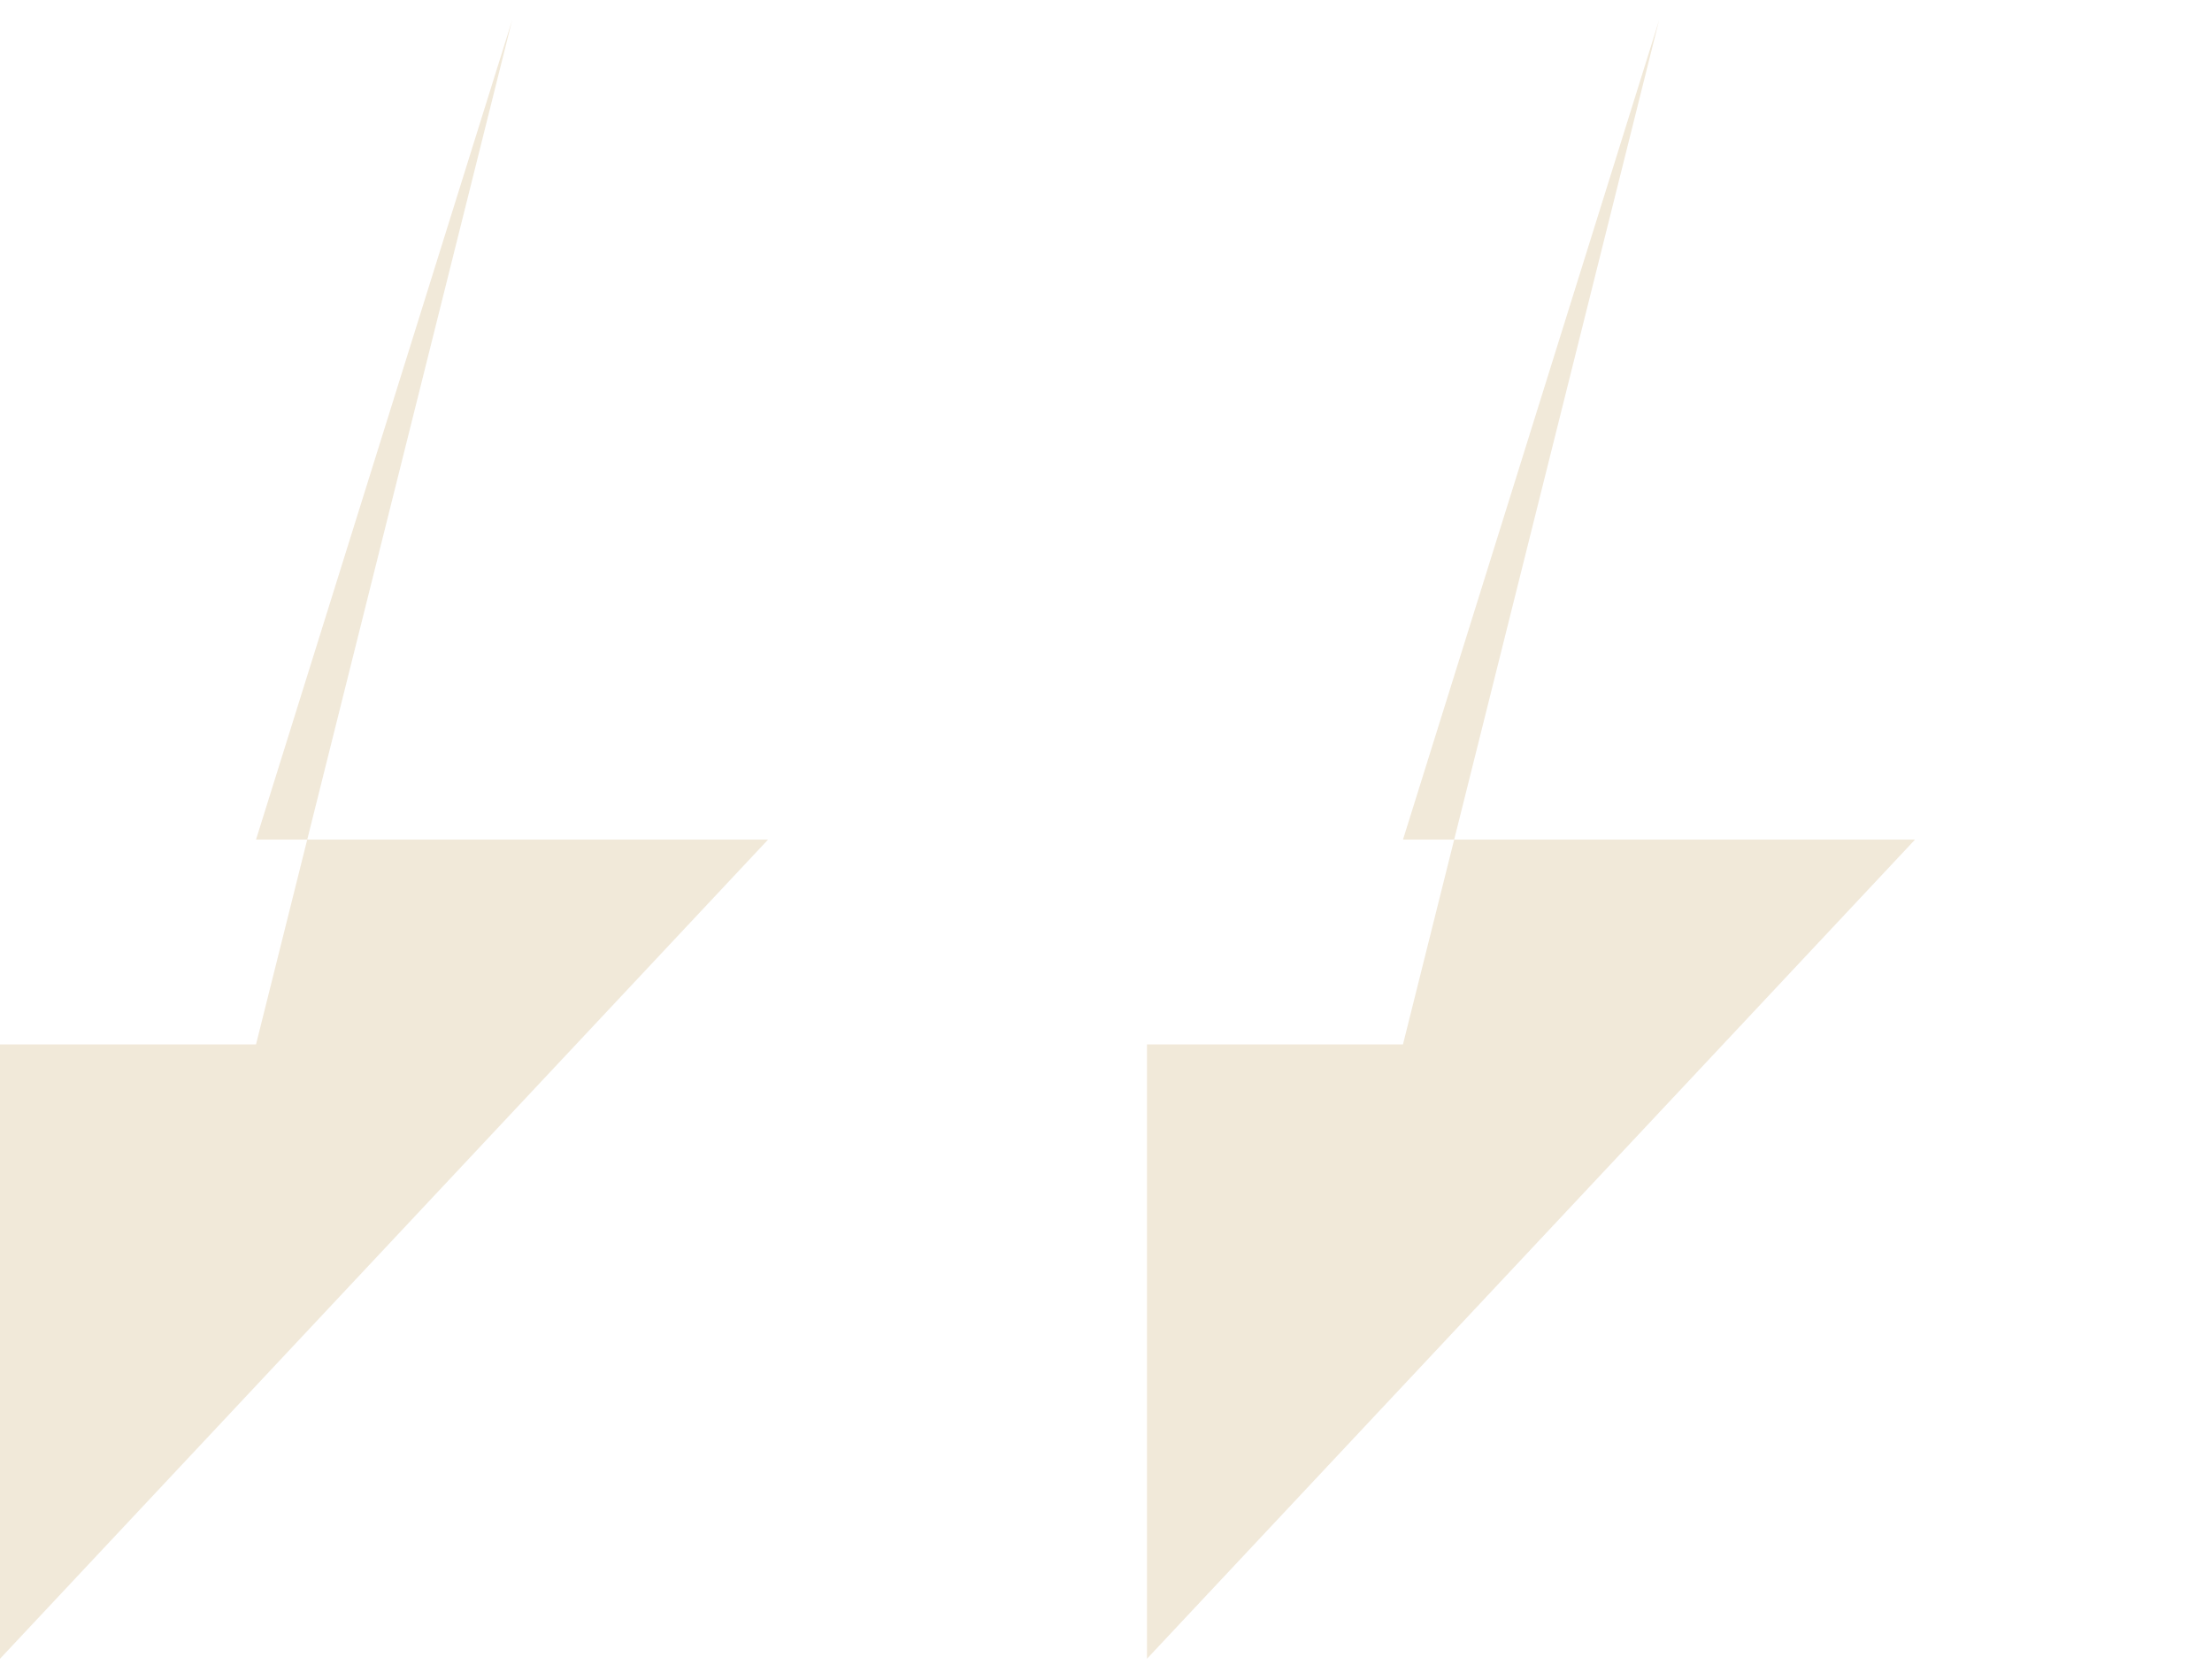
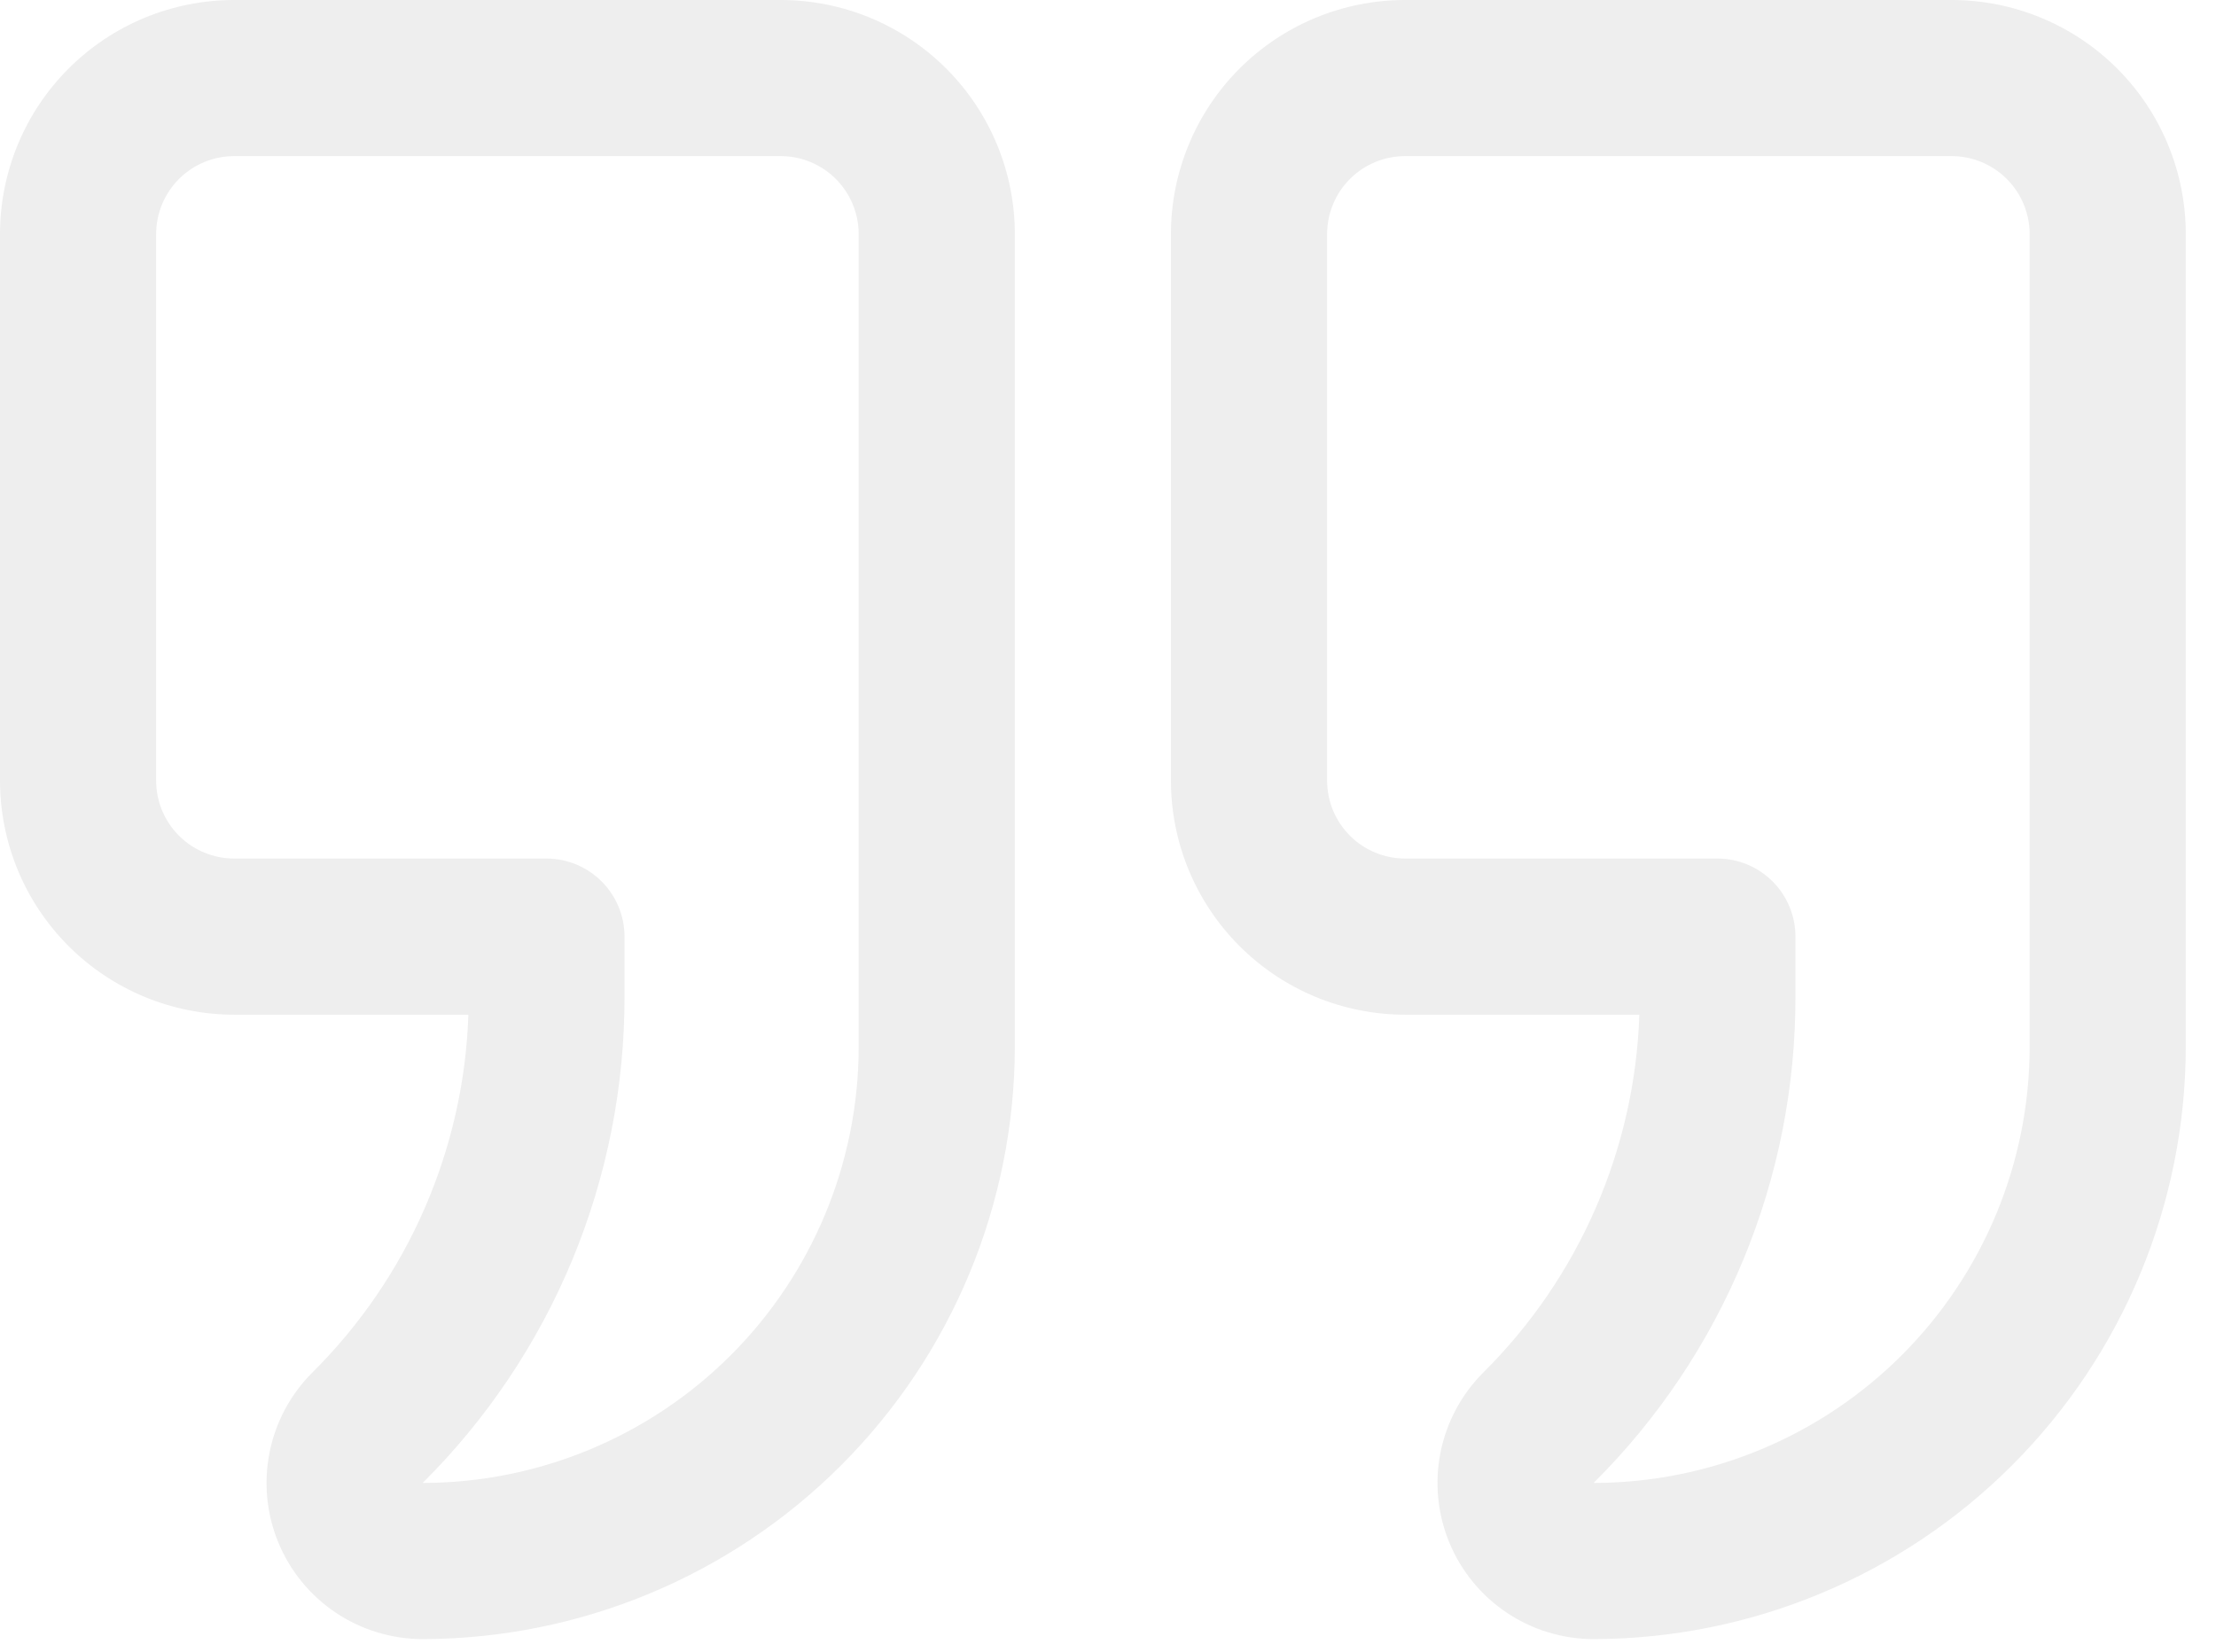
- <svg xmlns="http://www.w3.org/2000/svg" width="54" height="41" viewBox="0 0 54 41" fill="none">
-   <path d="M0 0.5H12.5L6.25 20.5H18.75L0 40.5V25.5L6.25 25.5L12.5 0.5" fill="#D0B480" opacity="0.3" />
-   <path d="M28 0.5H40.5L34.25 20.5H46.75L28 40.5V25.5L34.25 25.5L40.5 0.5" fill="#D0B480" opacity="0.3" />
+ <svg xmlns="http://www.w3.org/2000/svg" width="55" height="41" viewBox="0 0 55 41" fill="none">
+   <path d="M19.375 0H5.812C4.271 0 2.792 0.612 1.702 1.702C0.612 2.792 0 4.271 0 5.812V19.375C0 20.917 0.612 22.395 1.702 23.485C2.792 24.575 4.271 25.188 5.812 25.188H11.625C11.513 28.535 10.127 31.713 7.75 34.073C7.208 34.615 6.839 35.305 6.69 36.057C6.54 36.808 6.617 37.587 6.91 38.295C7.204 39.003 7.7 39.608 8.337 40.034C8.974 40.46 9.723 40.687 10.49 40.688C14.386 40.68 18.12 39.13 20.875 36.375C23.63 33.62 25.18 29.886 25.188 25.99V5.812C25.188 4.271 24.575 2.792 23.485 1.702C22.395 0.612 20.917 0 19.375 0ZM21.312 25.99C21.309 28.859 20.168 31.61 18.139 33.639C16.11 35.668 13.359 36.809 10.49 36.812C12.083 35.228 13.347 33.343 14.207 31.268C15.066 29.192 15.506 26.966 15.5 24.719V23.25C15.5 22.736 15.296 22.243 14.932 21.88C14.569 21.517 14.076 21.312 13.562 21.312H5.812C5.299 21.312 4.806 21.108 4.442 20.745C4.079 20.382 3.875 19.889 3.875 19.375V5.812C3.875 5.299 4.079 4.806 4.442 4.442C4.806 4.079 5.299 3.875 5.812 3.875H19.375C19.889 3.875 20.382 4.079 20.745 4.442C21.108 4.806 21.312 5.299 21.312 5.812V25.99Z" fill="#EEEEEE" />
+   <path d="M48.438 0H34.875C33.333 0 31.855 0.612 30.765 1.702C29.675 2.792 29.062 4.271 29.062 5.812V19.375C29.062 20.917 29.675 22.395 30.765 23.485C31.855 24.575 33.333 25.188 34.875 25.188H40.688C40.575 28.535 39.189 31.713 36.812 34.073C36.271 34.615 35.902 35.305 35.752 36.057C35.603 36.808 35.68 37.587 35.973 38.295C36.266 39.003 36.763 39.608 37.4 40.034C38.037 40.46 38.786 40.687 39.552 40.688C43.448 40.68 47.182 39.13 49.937 36.375C52.692 33.62 54.243 29.886 54.25 25.99V5.812C54.25 4.271 53.638 2.792 52.548 1.702C51.458 0.612 49.979 0 48.438 0ZM50.375 25.99C50.372 28.859 49.231 31.61 47.202 33.639C45.173 35.668 42.422 36.809 39.552 36.812C41.146 35.228 42.409 33.343 43.269 31.268C44.129 29.192 44.569 26.966 44.562 24.719V23.25C44.562 22.736 44.358 22.243 43.995 21.88C43.632 21.517 43.139 21.312 42.625 21.312H34.875C34.361 21.312 33.868 21.108 33.505 20.745C33.142 20.382 32.938 19.889 32.938 19.375V5.812C32.938 5.299 33.142 4.806 33.505 4.442C33.868 4.079 34.361 3.875 34.875 3.875H48.438C48.951 3.875 49.444 4.079 49.807 4.442C50.171 4.806 50.375 5.299 50.375 5.812V25.99Z" fill="#EEEEEE" />
</svg>
